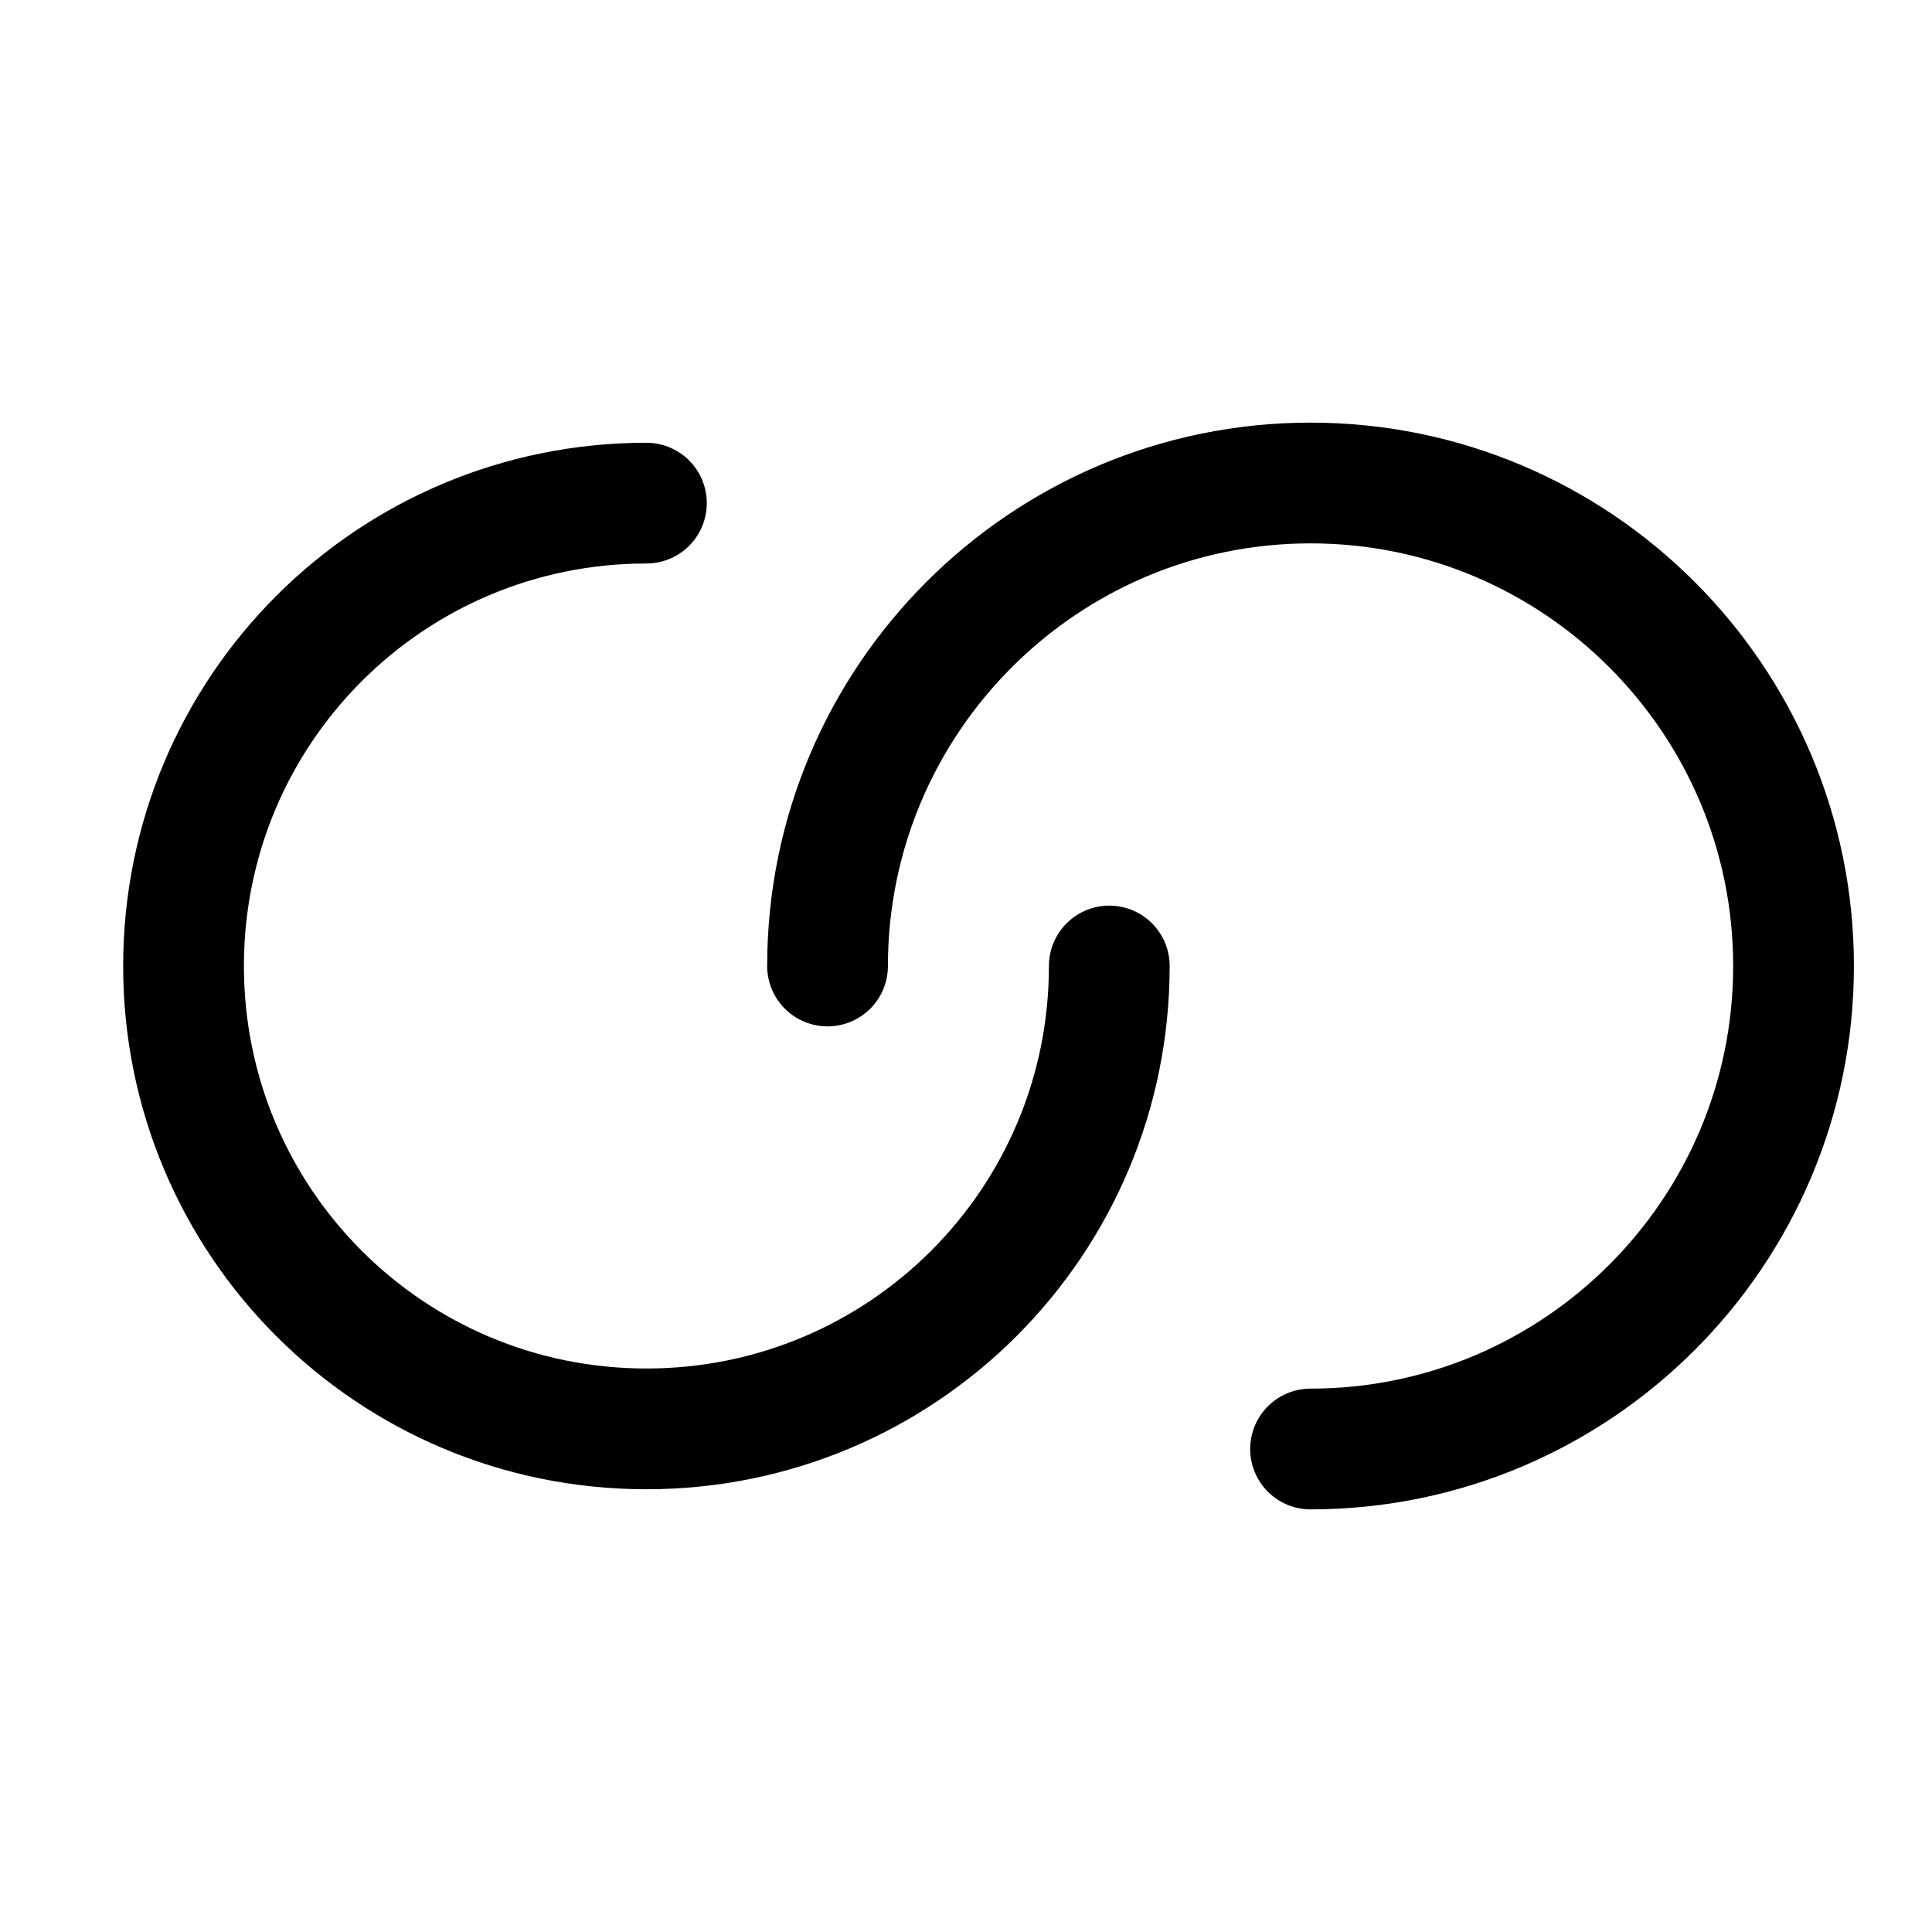
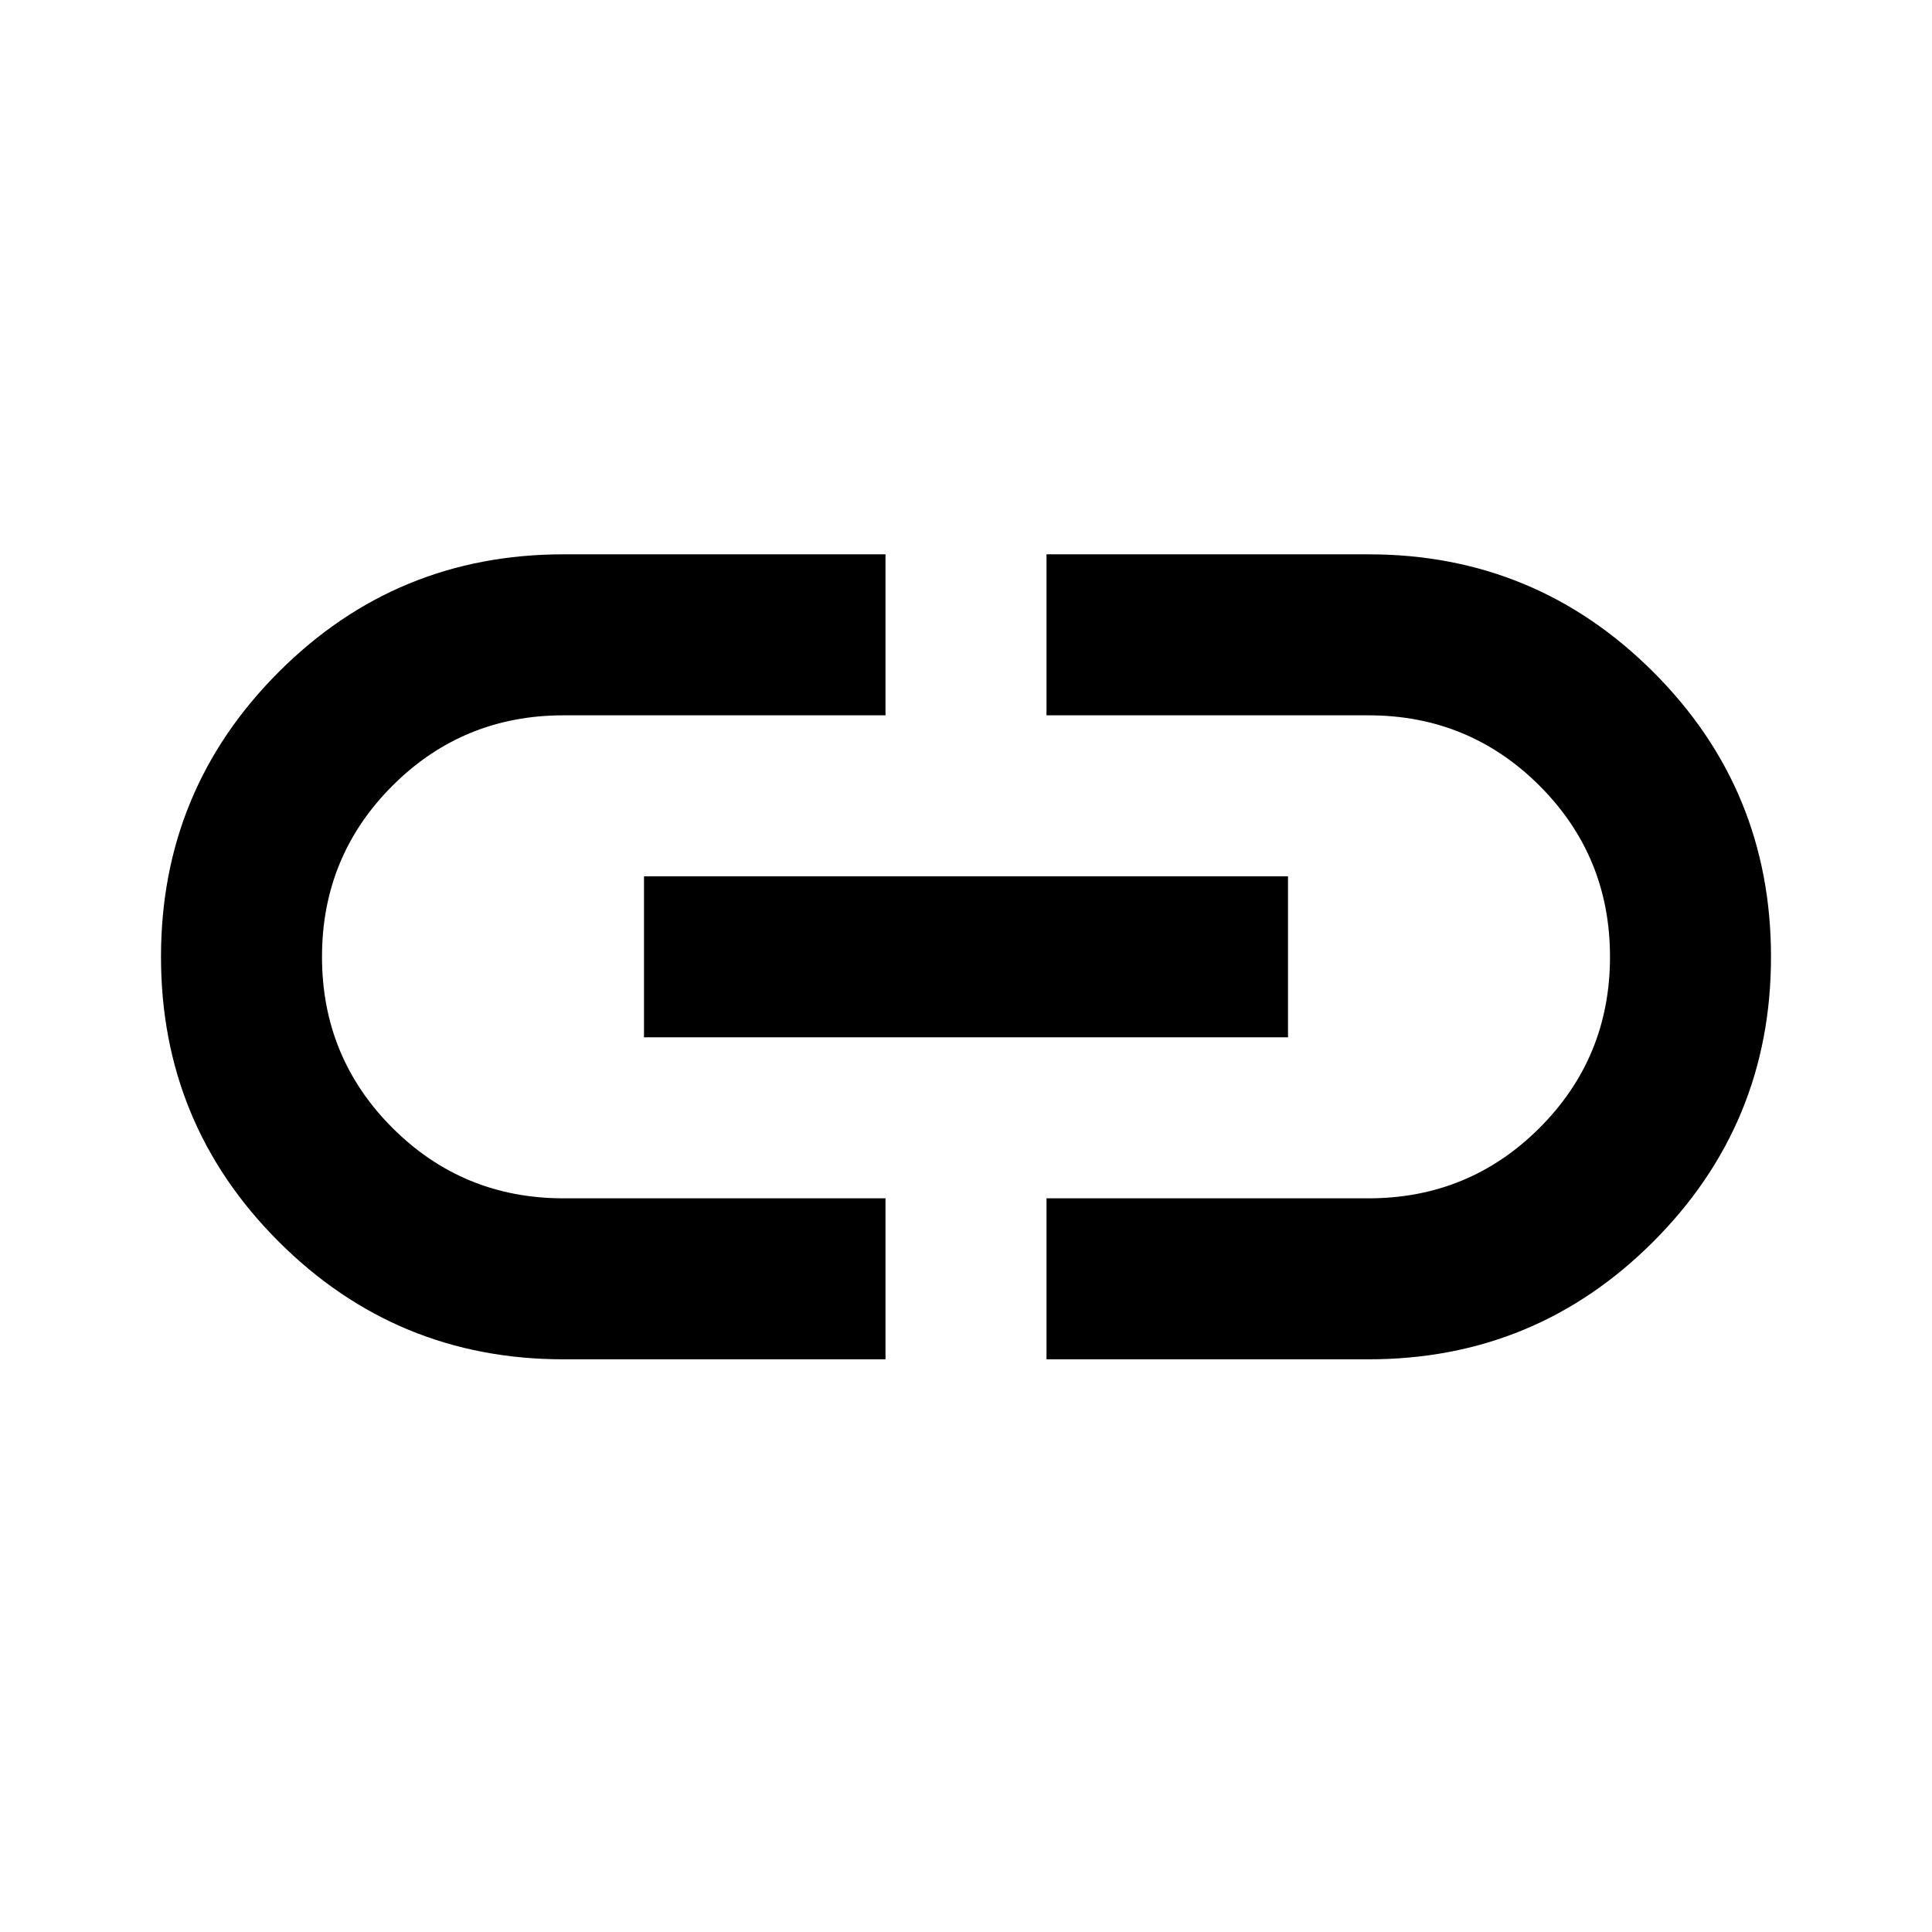
- <svg xmlns="http://www.w3.org/2000/svg" width="24" height="24" viewBox="0 0 24 24" fill="none">
-   <path d="M13.78 12c0 3.18-2.57 5.75-5.75 5.75S2.28 15.18 2.28 12s2.57-5.75 5.75-5.75M10.28 12c0-3.31 2.69-6 6-6s6 2.69 6 6-2.69 6-6 6" stroke="currentColor" stroke-width="1.5" stroke-linecap="round" stroke-linejoin="round" />
+ <svg xmlns="http://www.w3.org/2000/svg" viewBox="0 0 24 24">
+   <path d="m11 16.886h-4c-1.383 0-2.562-.487-3.538-1.462s-1.462-2.154-1.462-3.538.487-2.562 1.462-3.538 2.154-1.462 3.538-1.462h4v2h-4c-.833 0-1.542.292-2.125.875-.583.583-.875 1.292-.875 2.125s.292 1.542.875 2.125 1.292.875 2.125.875h4zm-3-4v-2h8v2zm5 4v-2h4c.833 0 1.542-.292 2.125-.875s.875-1.292.875-2.125-.292-1.542-.875-2.125c-.583-.583-1.292-.875-2.125-.875h-4v-2h4c1.383 0 2.562.487 3.538 1.462s1.462 2.154 1.462 3.538-.487 2.562-1.462 3.538-2.154 1.462-3.538 1.462z" />
</svg>
